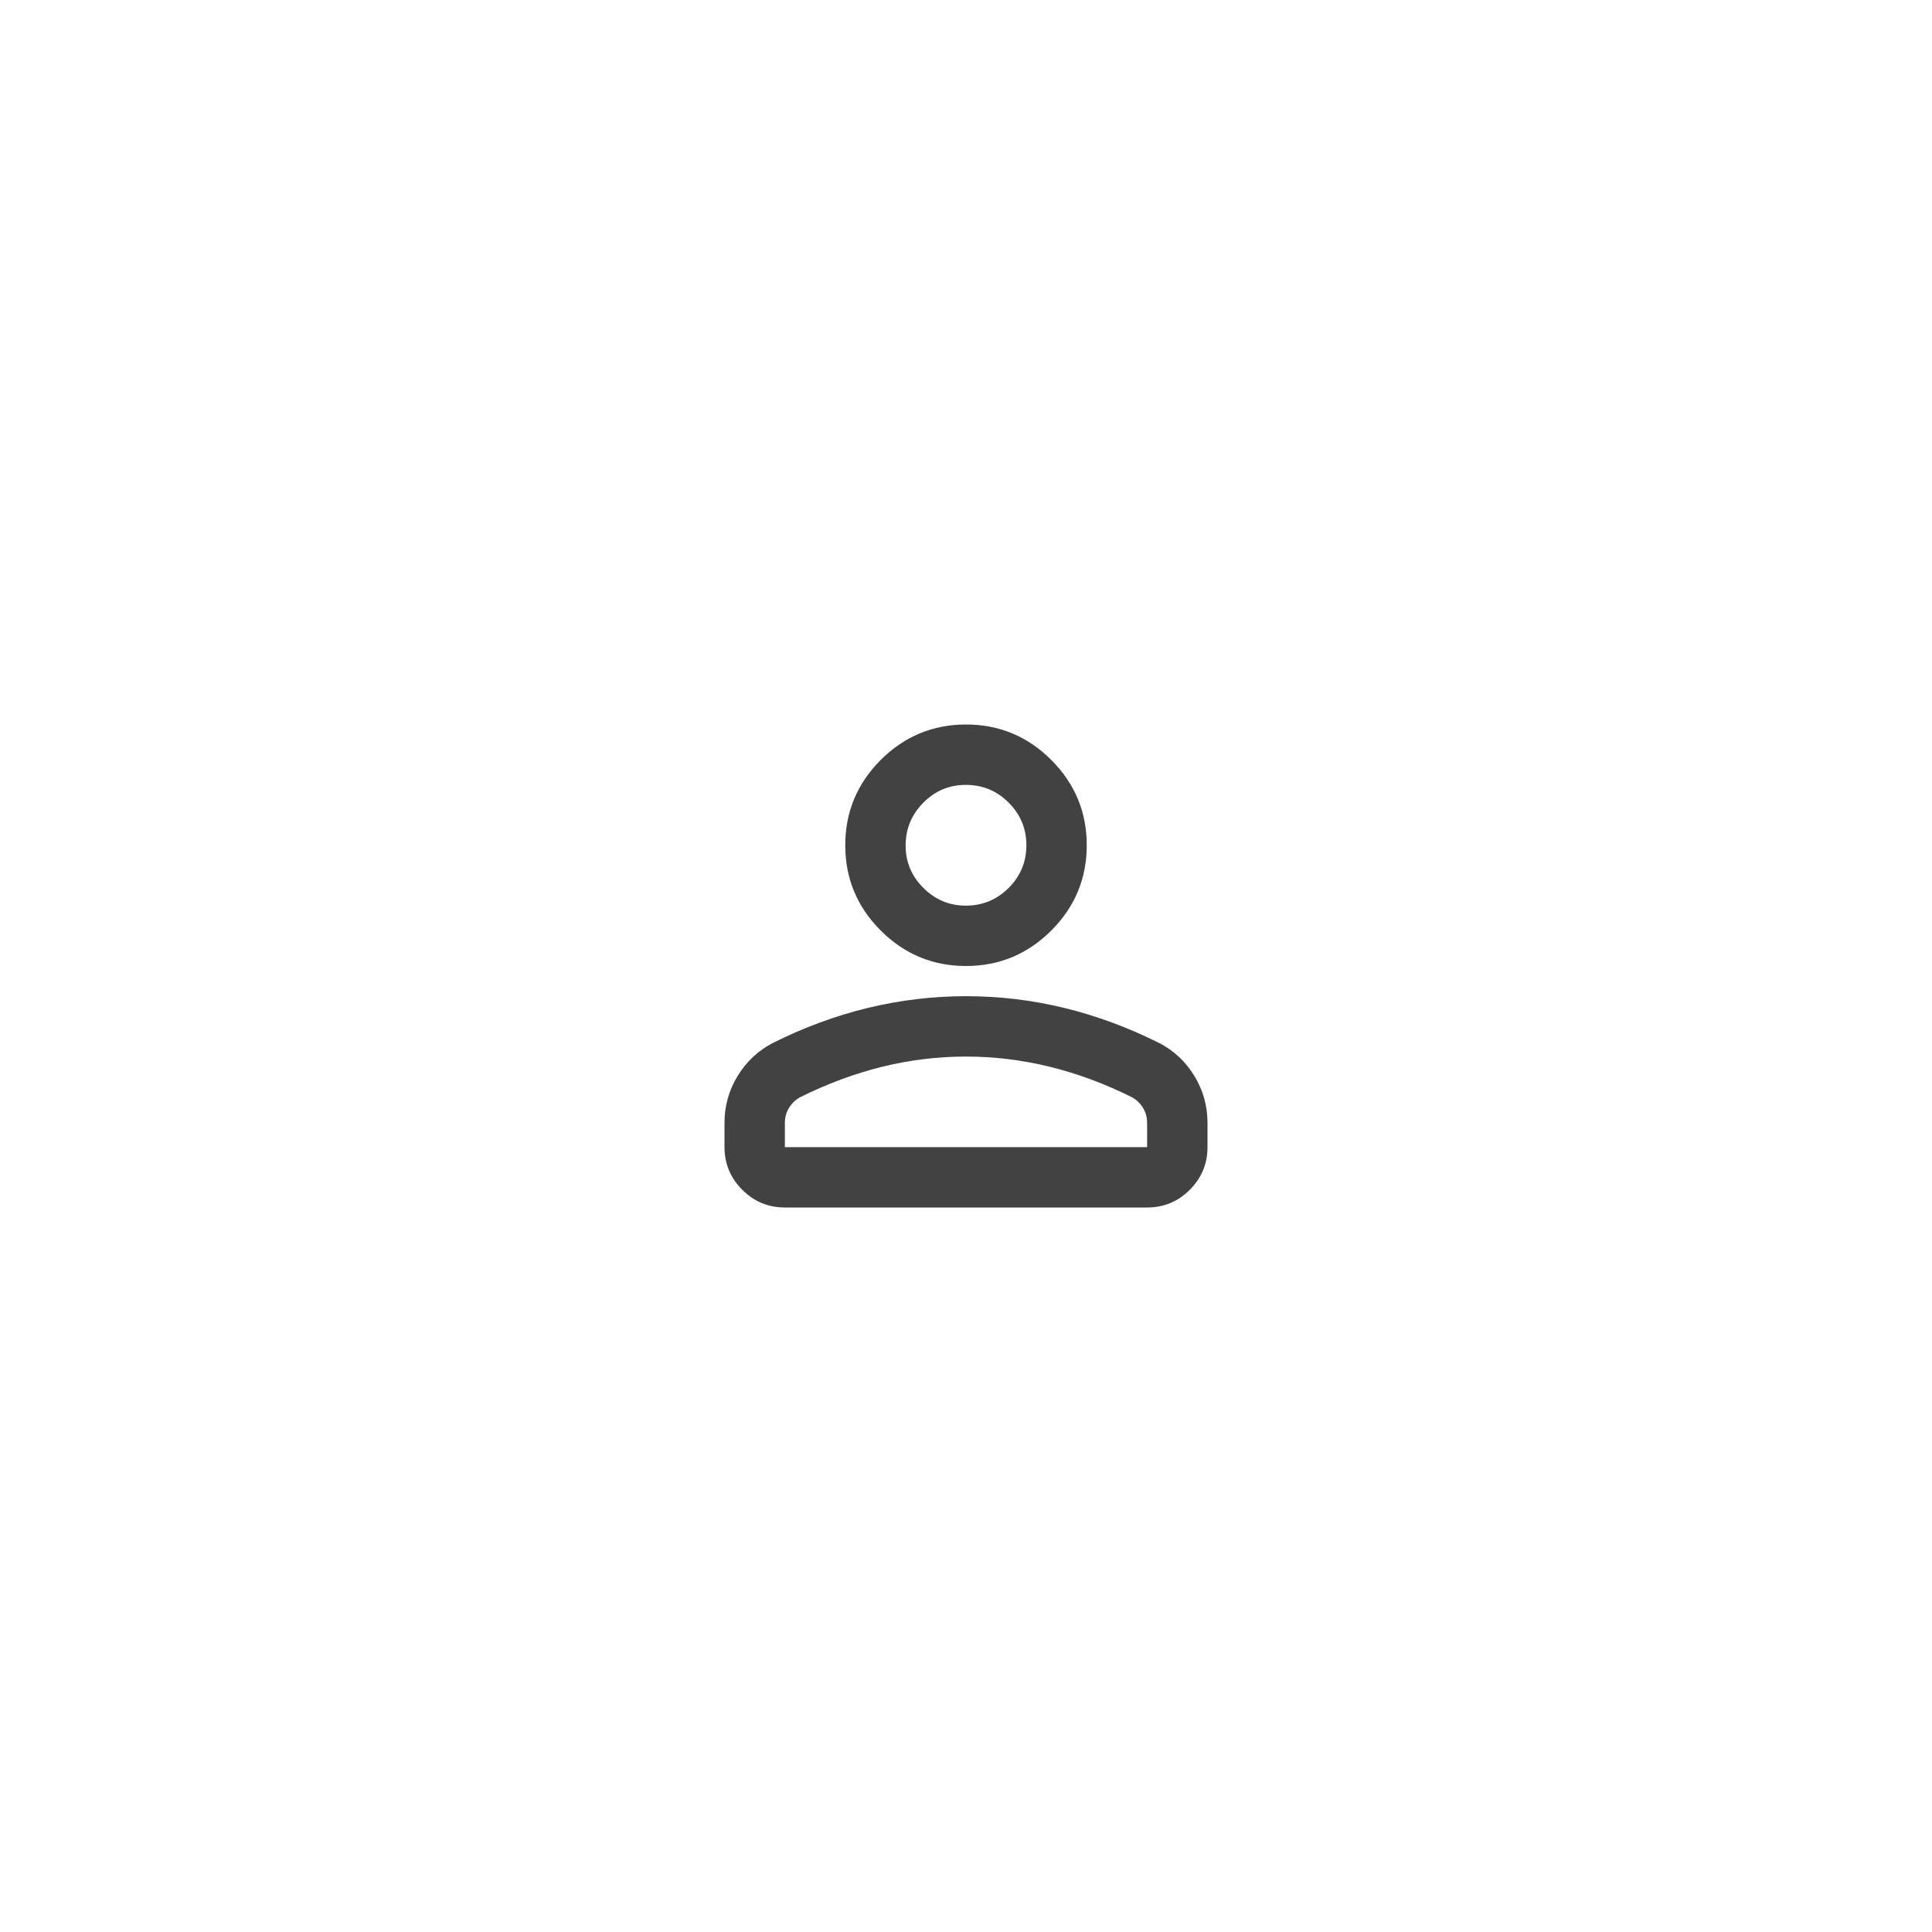
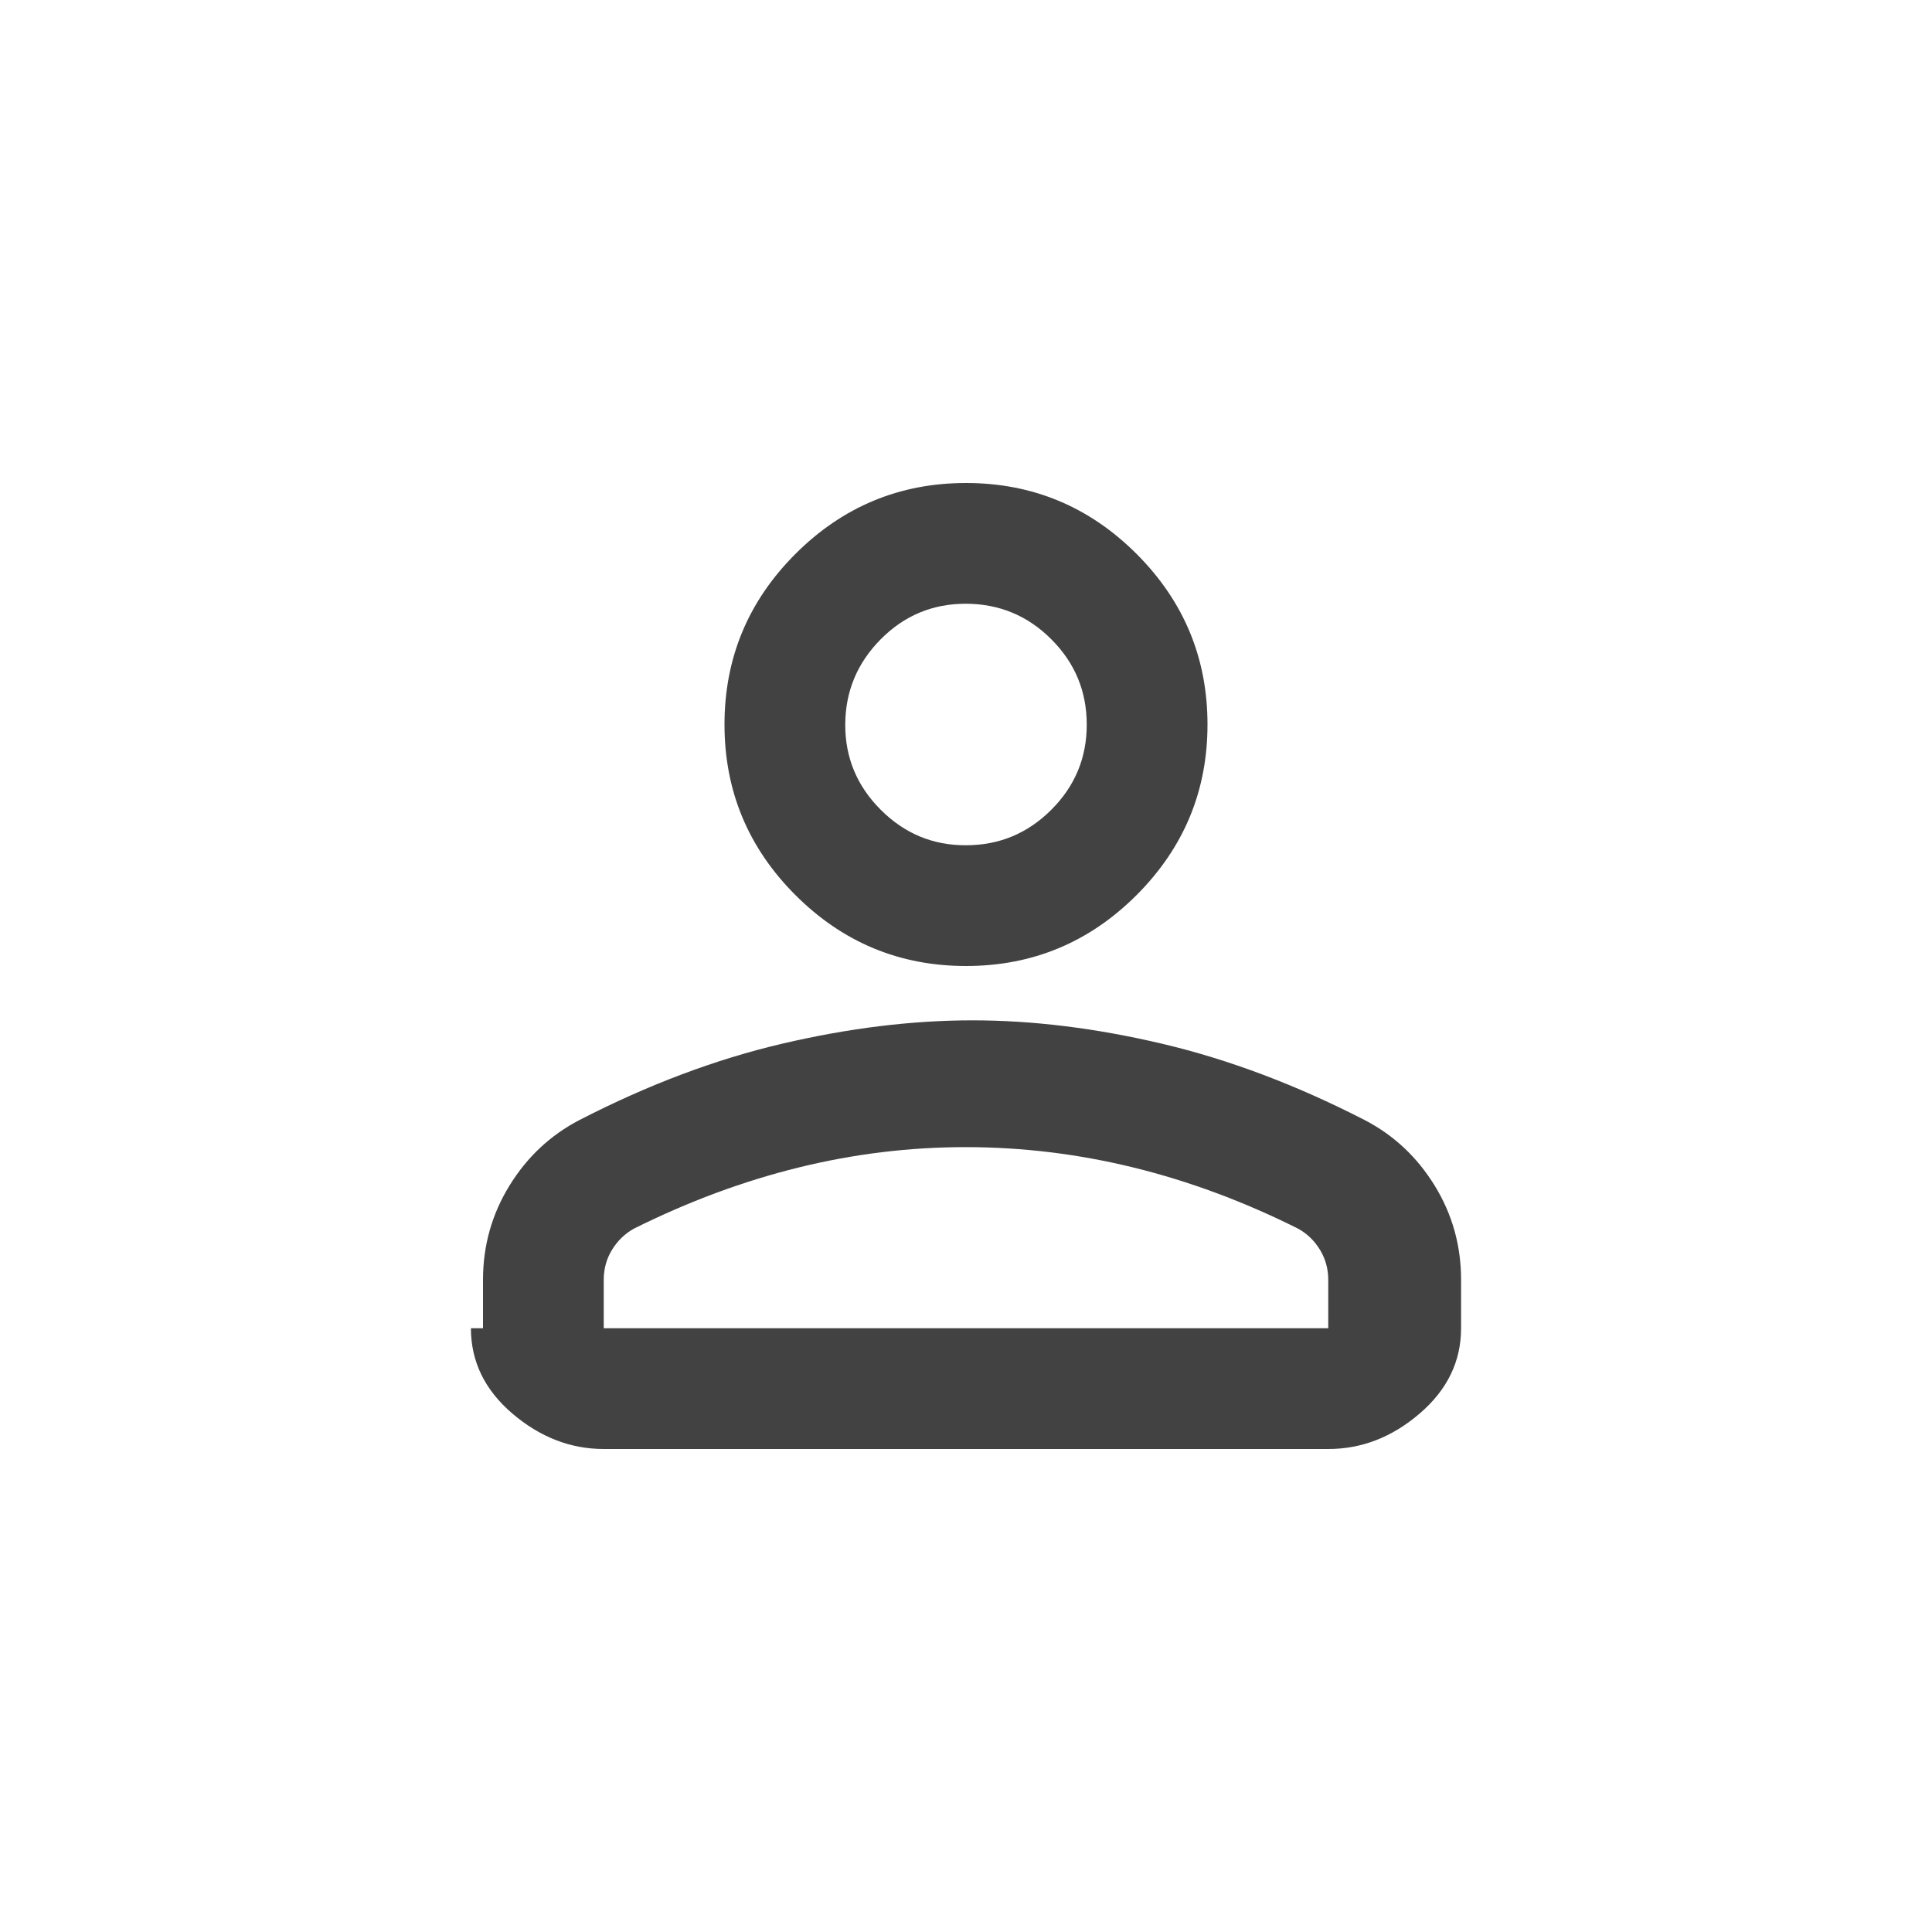
<svg xmlns="http://www.w3.org/2000/svg" width="48" height="48" viewBox="0 0 48 48" fill="none">
-   <path d="M24 24C23.175 24 22.469 23.706 21.881 23.119C21.294 22.531 21 21.825 21 21C21 20.175 21.294 19.469 21.881 18.881C22.469 18.294 23.175 18 24 18C24.825 18 25.531 18.294 26.119 18.881C26.706 19.469 27 20.175 27 21C27 21.825 26.706 22.531 26.119 23.119C25.531 23.706 24.825 24 24 24ZM18 28.5V27.9C18 27.475 18.11 27.084 18.328 26.729C18.547 26.372 18.838 26.101 19.2 25.913C19.975 25.525 20.762 25.235 21.562 25.041C22.363 24.848 23.175 24.75 24 24.75C24.825 24.75 25.637 24.846 26.438 25.041C27.238 25.235 28.025 25.526 28.8 25.913C29.163 26.1 29.453 26.372 29.672 26.729C29.891 27.085 30 27.476 30 27.9V28.5C30 28.913 29.853 29.266 29.56 29.56C29.266 29.854 28.913 30 28.5 30H19.5C19.087 30 18.735 29.853 18.441 29.56C18.148 29.266 18 28.913 18 28.5ZM19.5 28.5H28.5V27.9C28.5 27.762 28.466 27.637 28.397 27.525C28.329 27.413 28.238 27.325 28.125 27.262C27.45 26.925 26.769 26.672 26.081 26.503C25.394 26.335 24.7 26.25 24 26.25C23.3 26.25 22.606 26.334 21.919 26.503C21.231 26.673 20.55 26.926 19.875 27.262C19.762 27.325 19.672 27.413 19.603 27.525C19.534 27.637 19.5 27.762 19.5 27.9V28.5ZM24 22.5C24.413 22.5 24.766 22.353 25.06 22.06C25.354 21.766 25.5 21.413 25.5 21C25.5 20.587 25.353 20.234 25.06 19.941C24.767 19.648 24.413 19.501 24 19.5C23.587 19.499 23.233 19.646 22.941 19.941C22.648 20.236 22.502 20.589 22.5 21C22.498 21.411 22.645 21.764 22.941 22.06C23.236 22.355 23.59 22.502 24 22.5Z" fill="#424242" />
+   <path d="M24 24C22.35 24 20.938 23.413 19.762 22.238C18.587 21.062 18 19.65 18 18C18 16.35 18.587 14.938 19.762 13.762C20.938 12.588 22.35 12 24 12C25.65 12 27.062 12.588 28.238 13.762C29.413 14.938 30 16.35 30 18C30 19.65 29.413 21.062 28.238 22.238C27.062 23.413 25.65 24 24 24ZM12 33V31.8C12 30.95 12.219 30.169 12.657 29.457C13.095 28.745 13.676 28.201 14.4 27.825C16.1 26.95 17.775 26.319 19.425 25.932C21.075 25.545 22.65 25.351 24.15 25.35C25.65 25.349 27.225 25.543 28.875 25.932C30.525 26.321 32.2 26.952 33.9 27.825C34.625 28.2 35.206 28.744 35.645 29.457C36.083 30.17 36.301 30.951 36.3 31.8V33C36.3 33.825 35.956 34.532 35.27 35.12C34.583 35.708 33.827 36.001 33 36H15C14.174 36 13.418 35.706 12.73 35.12C12.043 34.532 11.7 33.826 11.7 33H12ZM15 33H33V31.8C33 31.525 32.931 31.275 32.794 31.05C32.657 30.825 32.476 30.65 32.25 30.525C30.9 29.85 29.538 29.344 28.163 29.007C26.788 28.67 25.4 28.501 24 28.5C22.6 28.499 21.212 28.668 19.837 29.007C18.462 29.346 17.1 29.852 15.75 30.525C15.525 30.65 15.344 30.825 15.206 31.05C15.068 31.275 14.999 31.525 15 31.8V33ZM24 21C24.825 21 25.532 20.706 26.119 20.119C26.707 19.532 27.001 18.826 27 18C26.999 17.174 26.706 16.468 26.119 15.882C25.534 15.296 24.827 15.002 24 15C23.173 14.998 22.467 15.292 21.882 15.882C21.297 16.472 21.003 17.178 21 18C20.997 18.822 21.291 19.529 21.882 20.119C22.473 20.71 23.179 21.004 24 21Z" fill="#424242" />
</svg>
